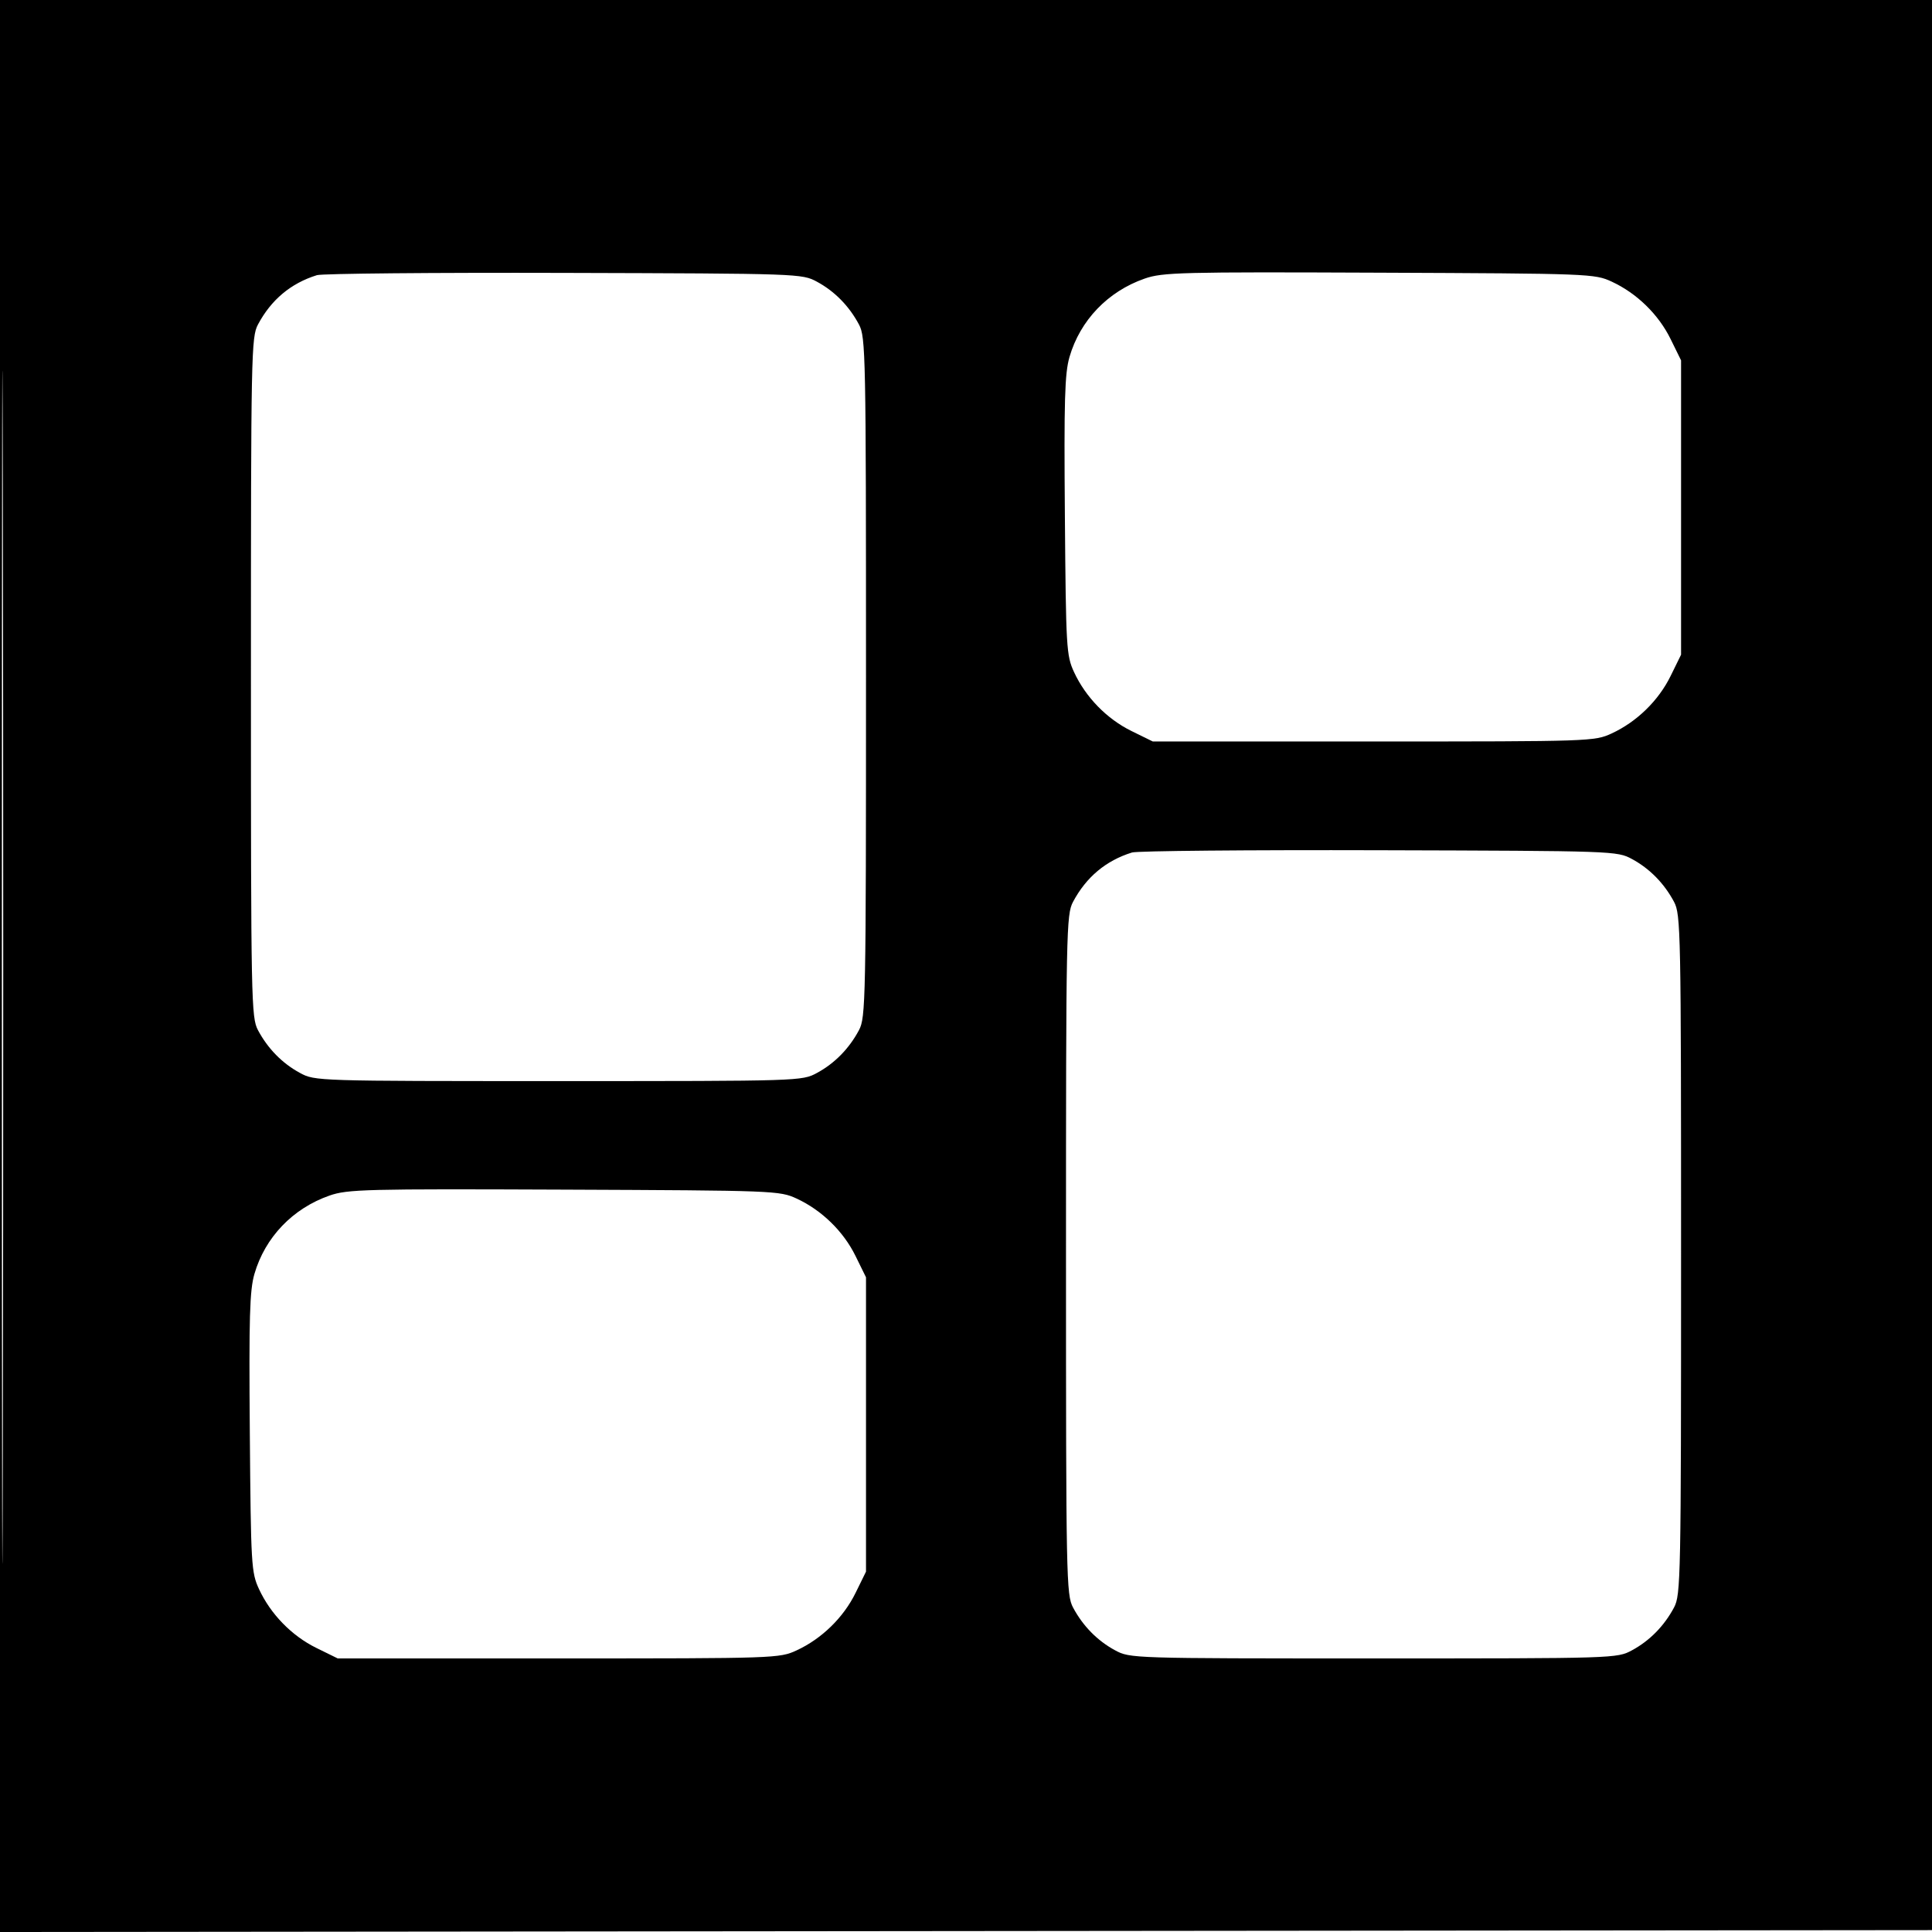
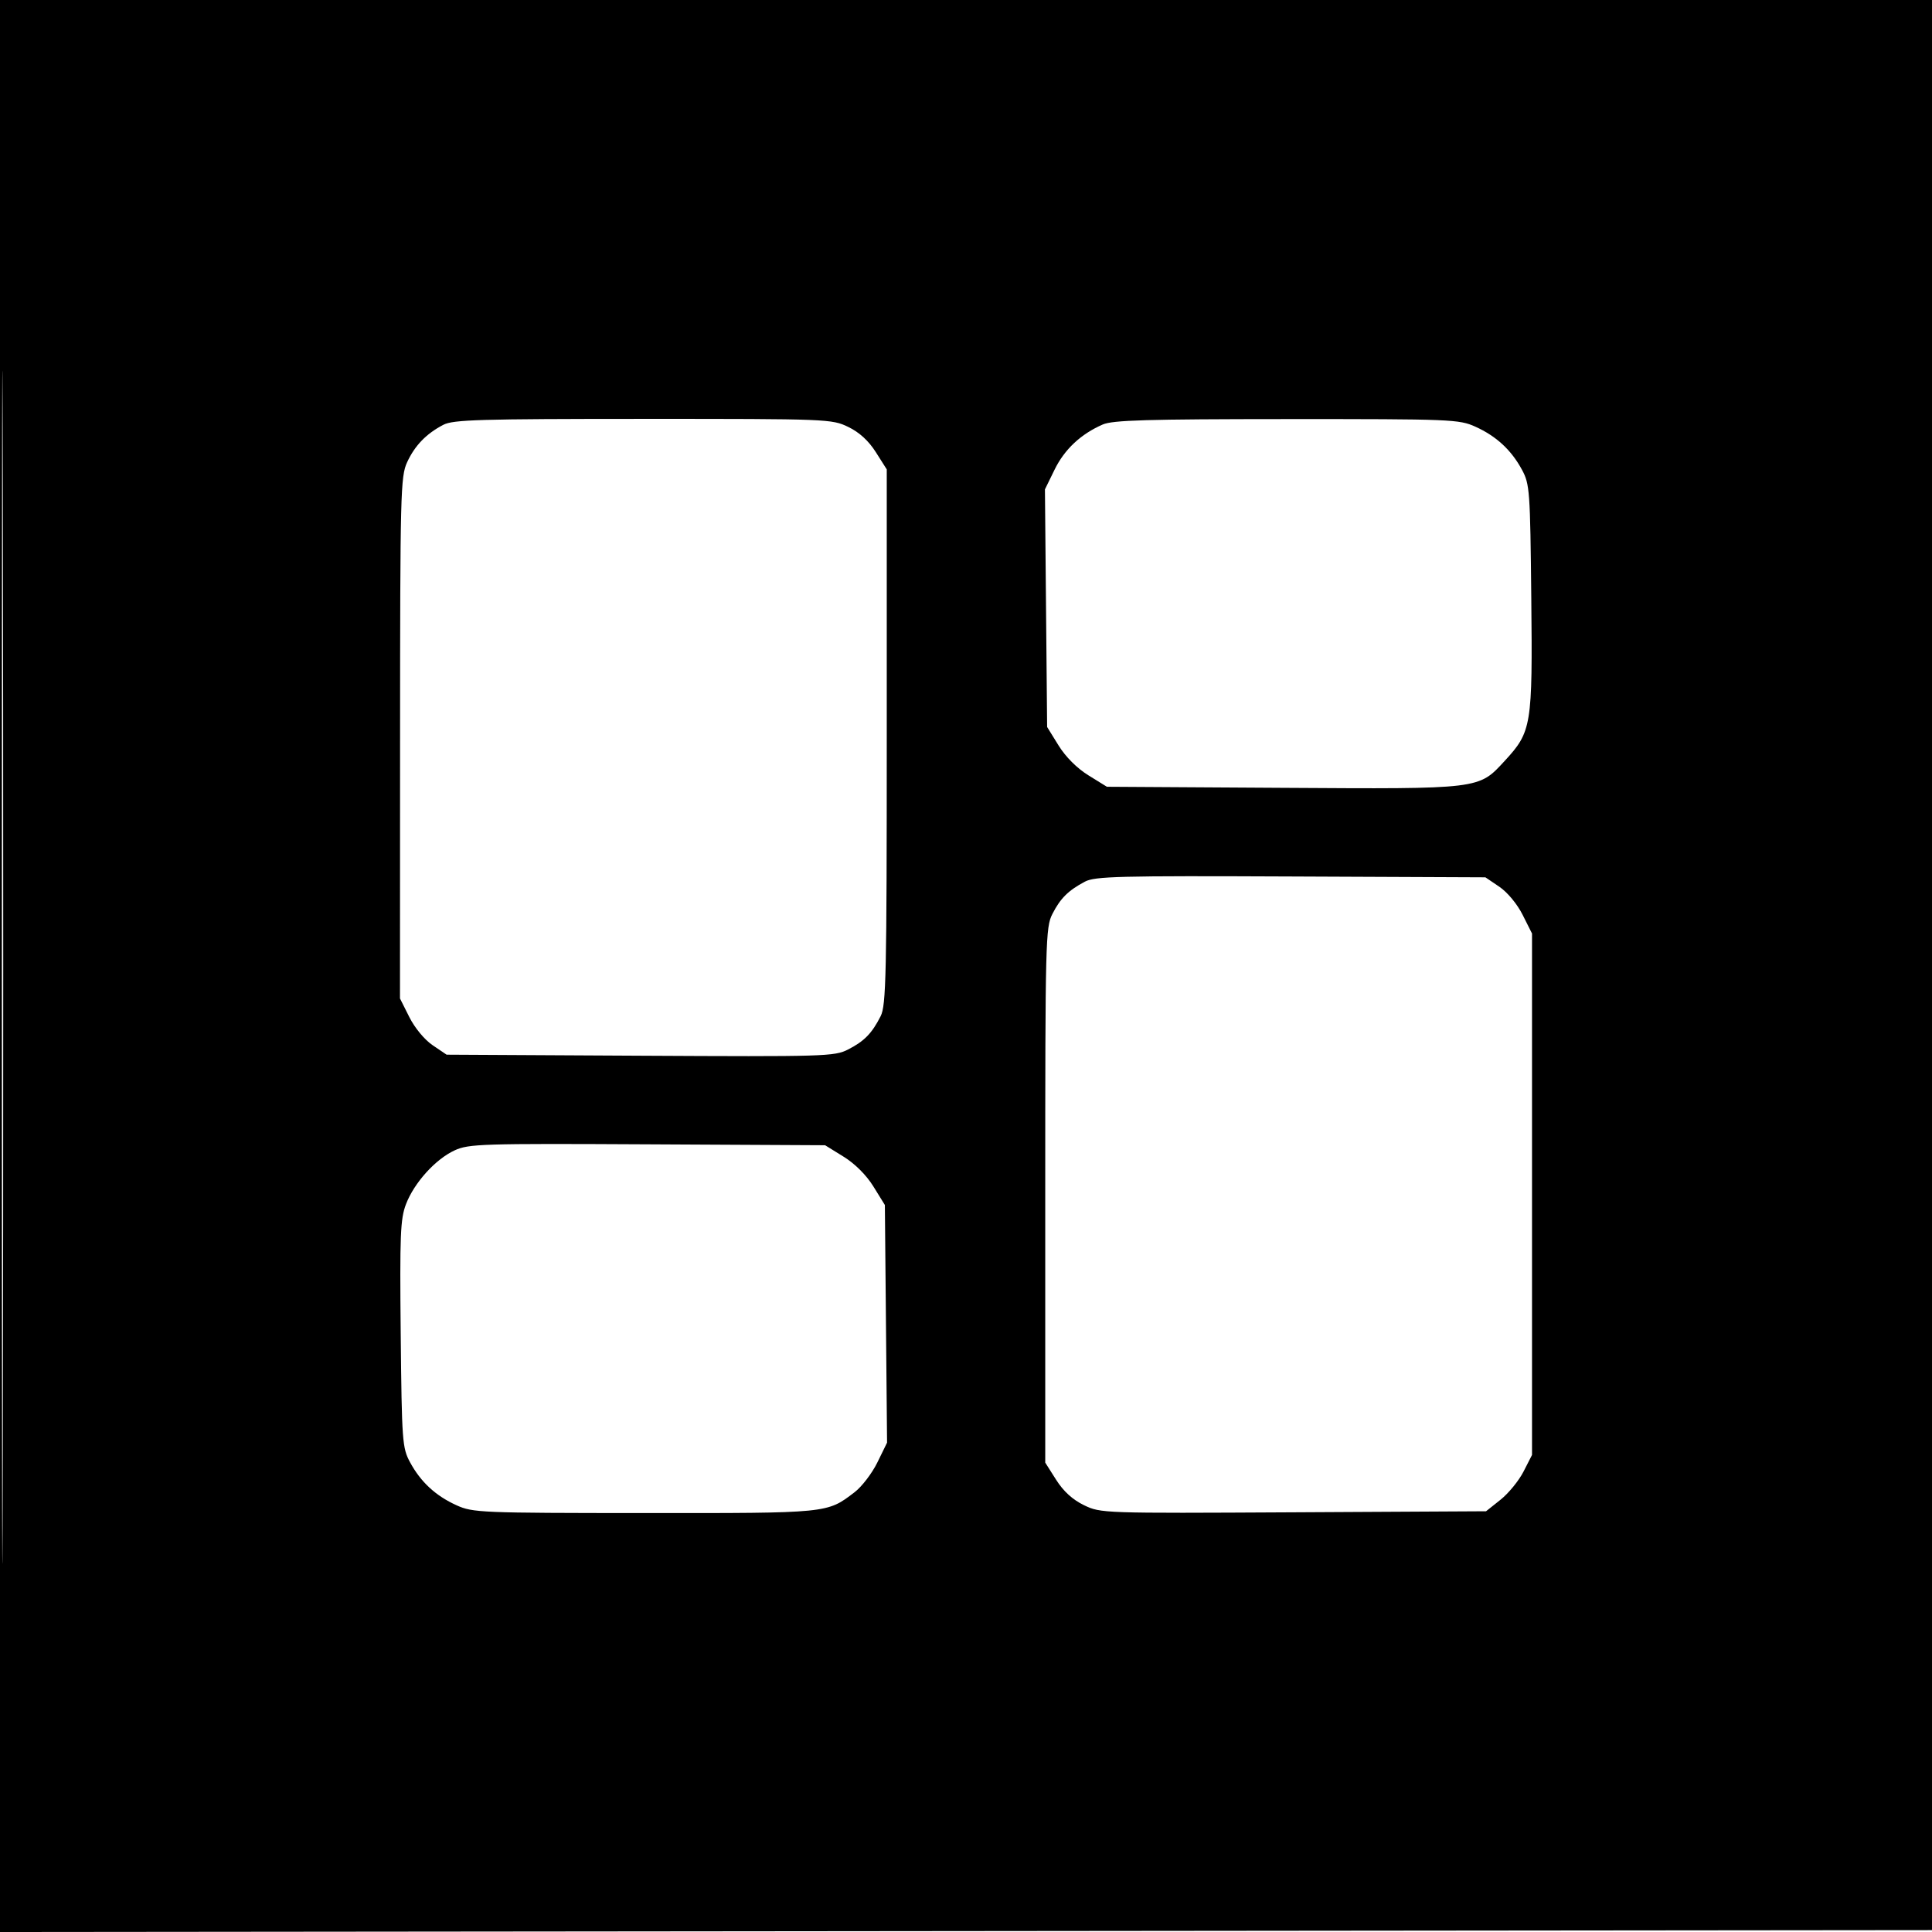
<svg xmlns="http://www.w3.org/2000/svg" width="512" height="512" viewBox="0 0 512 512" version="1.1">
-   <path d="M 0 256.002 L 0 512.004 256.250 511.752 L 512.500 511.500 512.752 255.750 L 513.004 0 256.502 0 L 0 0 0 256.002 M 0.492 256.500 C 0.492 397.300, 0.608 454.751, 0.750 384.170 C 0.892 313.588, 0.892 198.388, 0.750 128.170 C 0.608 57.951, 0.492 115.700, 0.492 256.500 M 83.994 72.920 C 77.087 75.061, 71.861 79.434, 68.364 86 C 66.585 89.340, 66.500 93.604, 66.500 179.500 C 66.500 265.396, 66.585 269.660, 68.364 273 C 70.973 277.899, 74.820 281.816, 79.500 284.342 C 83.480 286.489, 83.824 286.500, 148 286.500 C 212.176 286.500, 212.520 286.489, 216.500 284.342 C 221.180 281.816, 225.027 277.899, 227.636 273 C 229.415 269.660, 229.500 265.396, 229.500 179.500 C 229.500 93.604, 229.415 89.340, 227.636 86 C 225.027 81.101, 221.180 77.184, 216.500 74.658 C 212.534 72.518, 211.971 72.498, 149.500 72.321 C 114.850 72.223, 85.372 72.492, 83.994 72.920 M 303.332 73.835 C 293.589 77.233, 286.251 84.888, 283.427 94.602 C 282.163 98.951, 281.957 106.025, 282.204 136.665 C 282.487 171.846, 282.596 173.708, 284.637 178.122 C 287.705 184.757, 293.321 190.519, 299.839 193.720 L 305.500 196.500 364 196.500 C 421.644 196.500, 422.568 196.469, 427.122 194.363 C 433.757 191.295, 439.519 185.679, 442.720 179.161 L 445.500 173.500 445.500 134.500 L 445.500 95.500 442.720 89.839 C 439.519 83.321, 433.757 77.705, 427.122 74.637 C 422.592 72.543, 421.361 72.495, 365.500 72.266 C 312.805 72.050, 308.110 72.169, 303.332 73.835 M 299.994 225.920 C 293.087 228.061, 287.861 232.434, 284.364 239 C 282.585 242.340, 282.500 246.604, 282.500 332.500 C 282.500 418.396, 282.585 422.660, 284.364 426 C 286.973 430.899, 290.820 434.816, 295.500 437.342 C 299.480 439.489, 299.824 439.500, 364 439.500 C 428.176 439.500, 428.520 439.489, 432.500 437.342 C 437.180 434.816, 441.027 430.899, 443.636 426 C 445.415 422.660, 445.500 418.396, 445.500 332.500 C 445.500 246.604, 445.415 242.340, 443.636 239 C 441.027 234.101, 437.180 230.184, 432.500 227.658 C 428.534 225.518, 427.971 225.498, 365.500 225.321 C 330.850 225.223, 301.372 225.492, 299.994 225.920 M 87.332 316.835 C 77.589 320.233, 70.251 327.888, 67.427 337.602 C 66.163 341.951, 65.957 349.025, 66.204 379.665 C 66.487 414.846, 66.596 416.708, 68.637 421.122 C 71.705 427.757, 77.321 433.519, 83.839 436.720 L 89.500 439.500 148 439.500 C 205.644 439.500, 206.568 439.469, 211.122 437.363 C 217.757 434.295, 223.519 428.679, 226.720 422.161 L 229.500 416.500 229.500 377.500 L 229.500 338.500 226.720 332.839 C 223.519 326.321, 217.757 320.705, 211.122 317.637 C 206.592 315.543, 205.361 315.495, 149.500 315.266 C 96.805 315.050, 92.110 315.169, 87.332 316.835" stroke="none" fill="black" fill-rule="evenodd" />
+   <path d="M 0 256.002 L 0 512.004 256.250 511.752 L 512.500 511.500 512.752 255.750 L 513.004 0 256.502 0 L 0 0 0 256.002 M 0.492 256.500 C 0.492 397.300, 0.608 454.751, 0.750 384.170 C 0.892 313.588, 0.892 198.388, 0.750 128.170 C 0.608 57.951, 0.492 115.700, 0.492 256.500 M 117.500 112.573 C 112.974 114.926, 109.938 118.063, 107.890 122.500 C 106.152 126.265, 106.043 130.556, 106.022 195.554 L 106 264.607 108.483 269.554 C 109.924 272.424, 112.516 275.549, 114.659 277 L 118.352 279.500 169.664 279.776 C 218.591 280.040, 221.152 279.963, 224.738 278.133 C 229.033 275.941, 231.072 273.856, 233.379 269.300 C 234.828 266.439, 235 258.587, 235 195.245 L 235 124.392 232.113 119.840 C 230.195 116.814, 227.742 114.569, 224.798 113.144 C 220.450 111.039, 219.450 111, 170.434 111.006 C 127.148 111.012, 120.101 111.220, 117.500 112.573 M 292.242 112.494 C 286.454 115.010, 282.108 119.080, 279.484 124.444 L 276.918 129.688 277.209 161.175 L 277.500 192.662 280.526 197.554 C 282.400 200.584, 285.417 203.600, 288.447 205.474 L 293.341 208.500 339.920 208.784 C 392.553 209.106, 391.798 209.197, 398.765 201.639 C 405.903 193.896, 406.152 192.365, 405.806 158.459 C 405.515 129.981, 405.393 128.302, 403.342 124.500 C 400.516 119.264, 396.548 115.592, 391 113.081 C 386.682 111.126, 384.656 111.045, 341 111.061 C 303.987 111.075, 294.892 111.342, 292.242 112.494 M 287.500 233.651 C 283.077 236.009, 281.009 238.066, 278.894 242.210 C 277.088 245.748, 277 249.220, 277 316.764 L 277 387.608 279.887 392.160 C 281.818 395.206, 284.257 397.430, 287.257 398.883 C 291.704 401.035, 292.167 401.051, 342.779 400.777 L 393.816 400.500 397.658 397.442 C 399.771 395.760, 402.512 392.402, 403.750 389.980 L 406 385.576 406 316.484 L 406 247.393 403.517 242.446 C 402.076 239.576, 399.484 236.451, 397.341 235 L 393.648 232.500 342.074 232.276 C 296.439 232.077, 290.155 232.236, 287.500 233.651 M 120.500 304.850 C 115.406 307.190, 109.765 313.430, 107.585 319.137 C 106.098 323.032, 105.926 327.288, 106.194 353.541 C 106.485 382.019, 106.607 383.698, 108.658 387.500 C 111.484 392.736, 115.452 396.408, 121 398.919 C 125.312 400.871, 127.391 400.957, 170.782 400.978 C 219.770 401.002, 219.112 401.067, 226.475 395.451 C 228.387 393.993, 231.105 390.440, 232.516 387.556 L 235.082 382.312 234.791 350.825 L 234.500 319.338 231.474 314.446 C 229.600 311.416, 226.583 308.400, 223.553 306.526 L 218.659 303.500 171.580 303.257 C 127.711 303.030, 124.227 303.139, 120.500 304.850" stroke="none" fill="black" fill-rule="evenodd" />
</svg>
